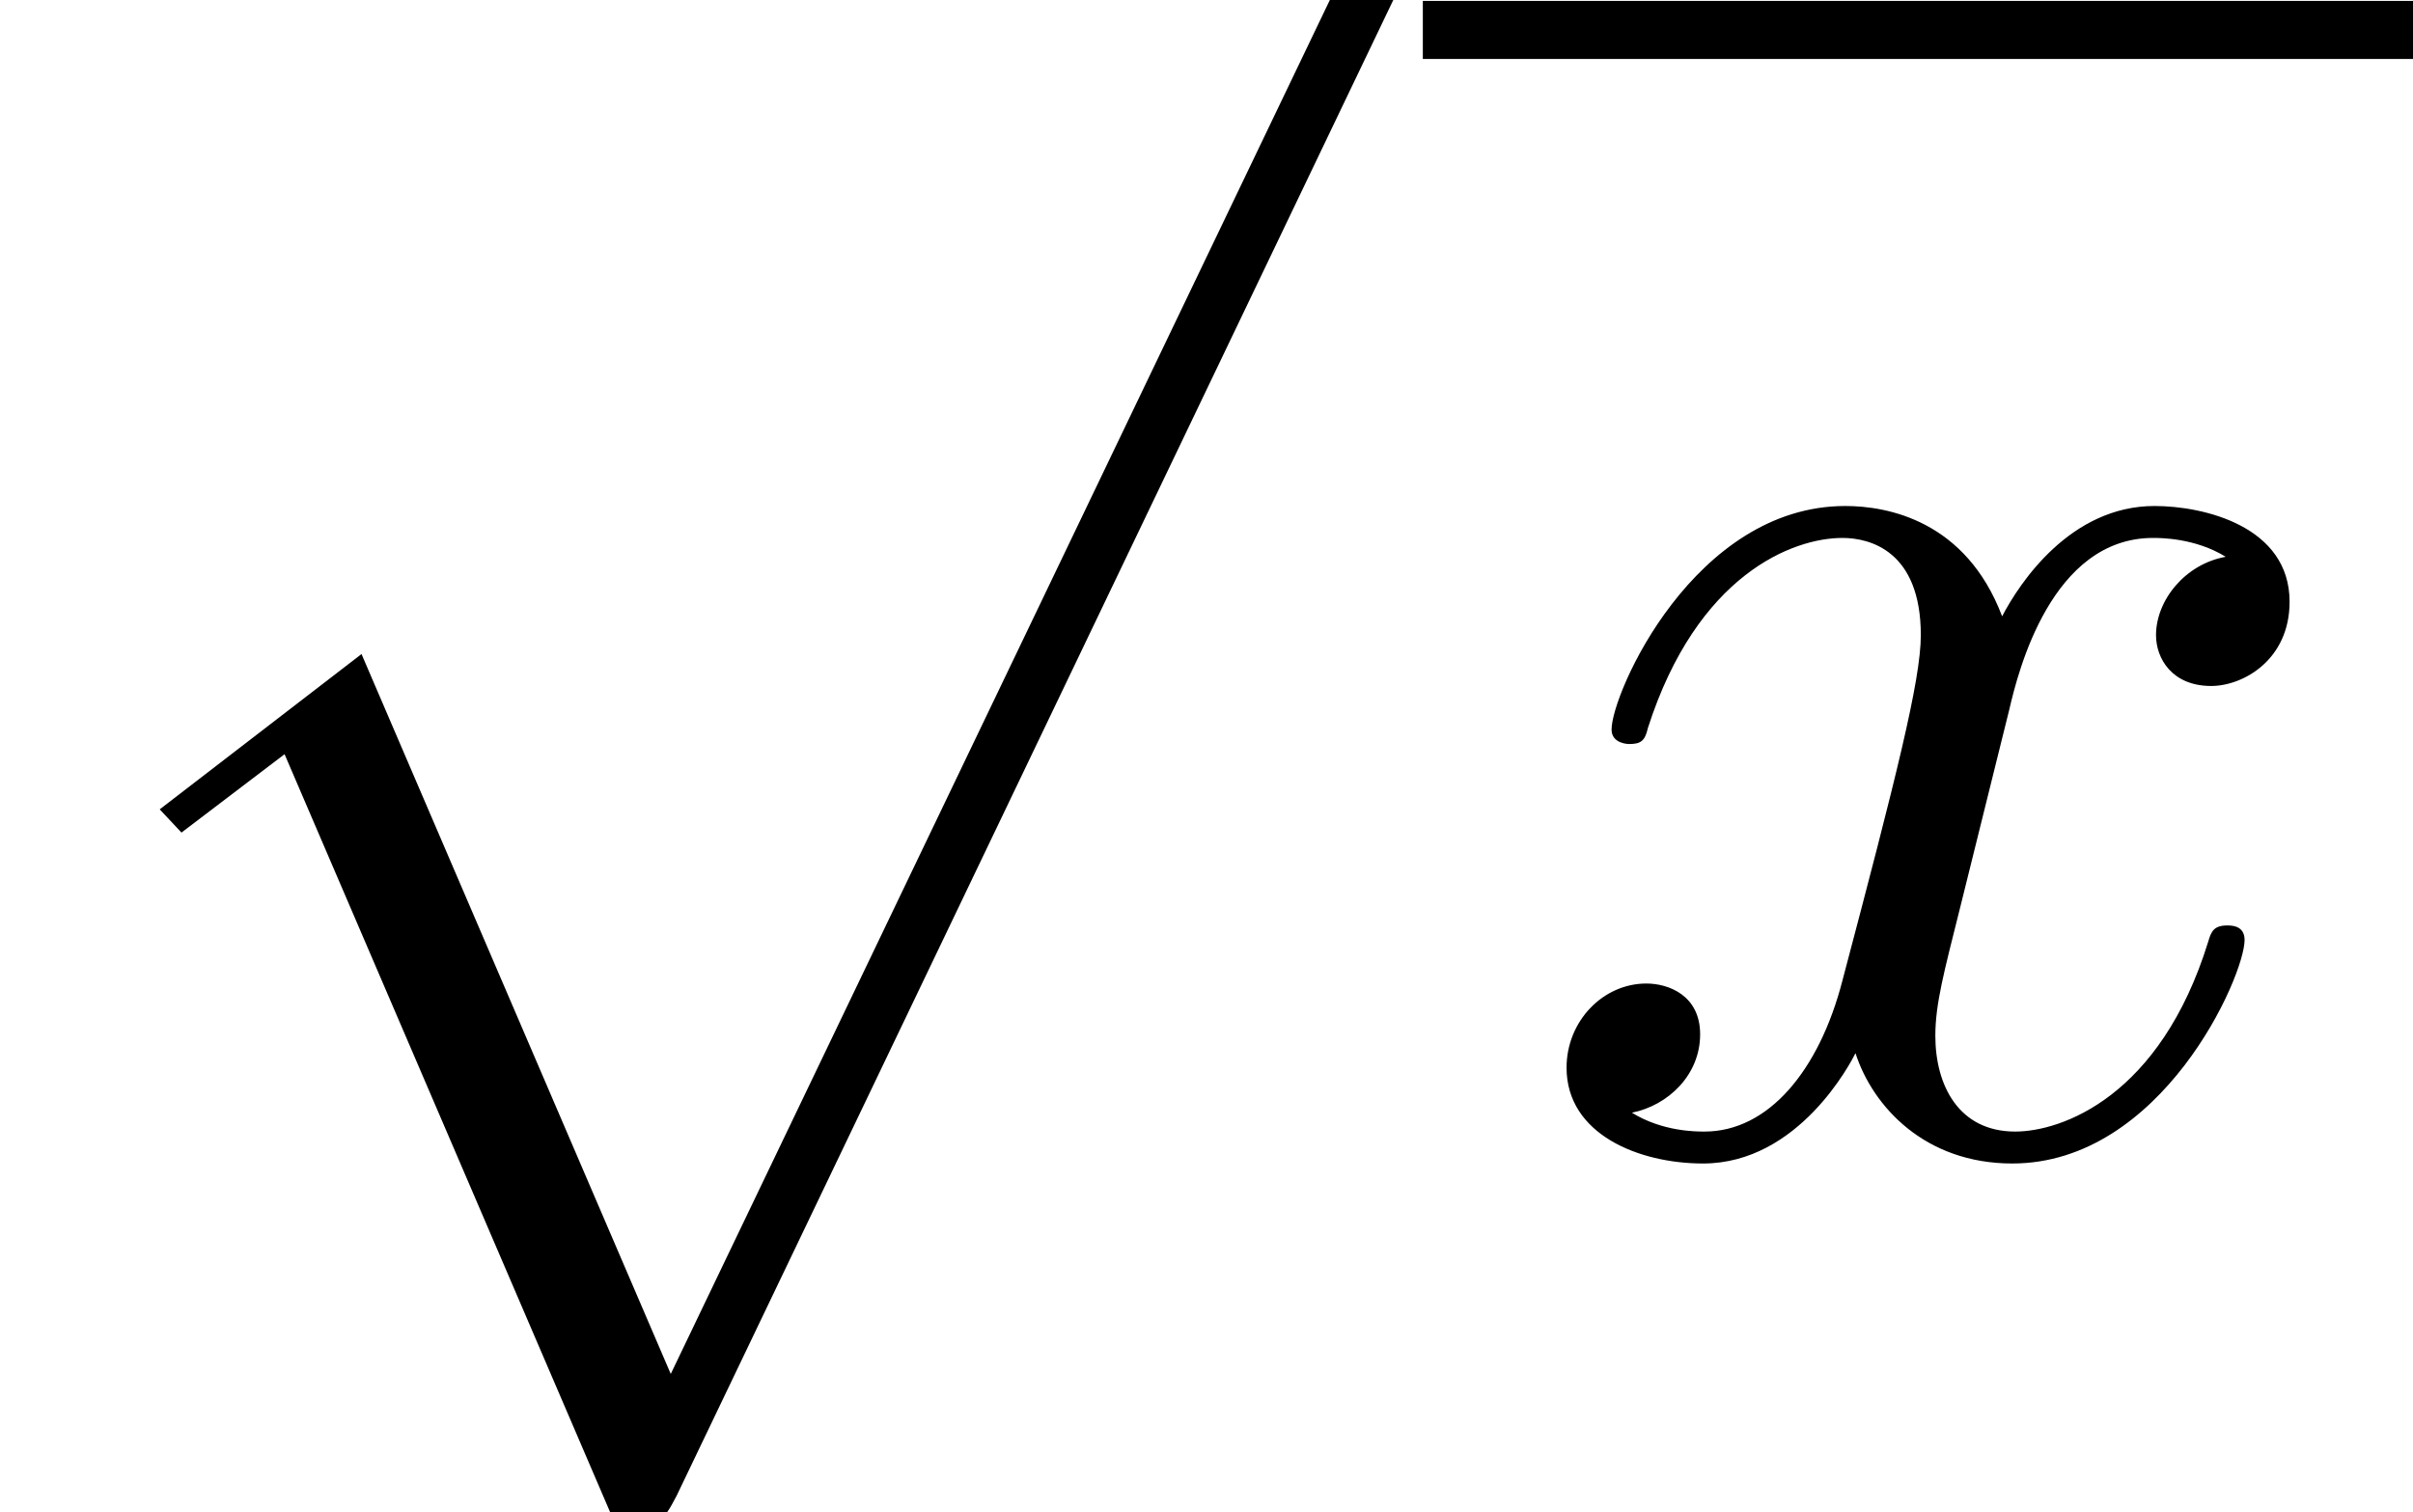
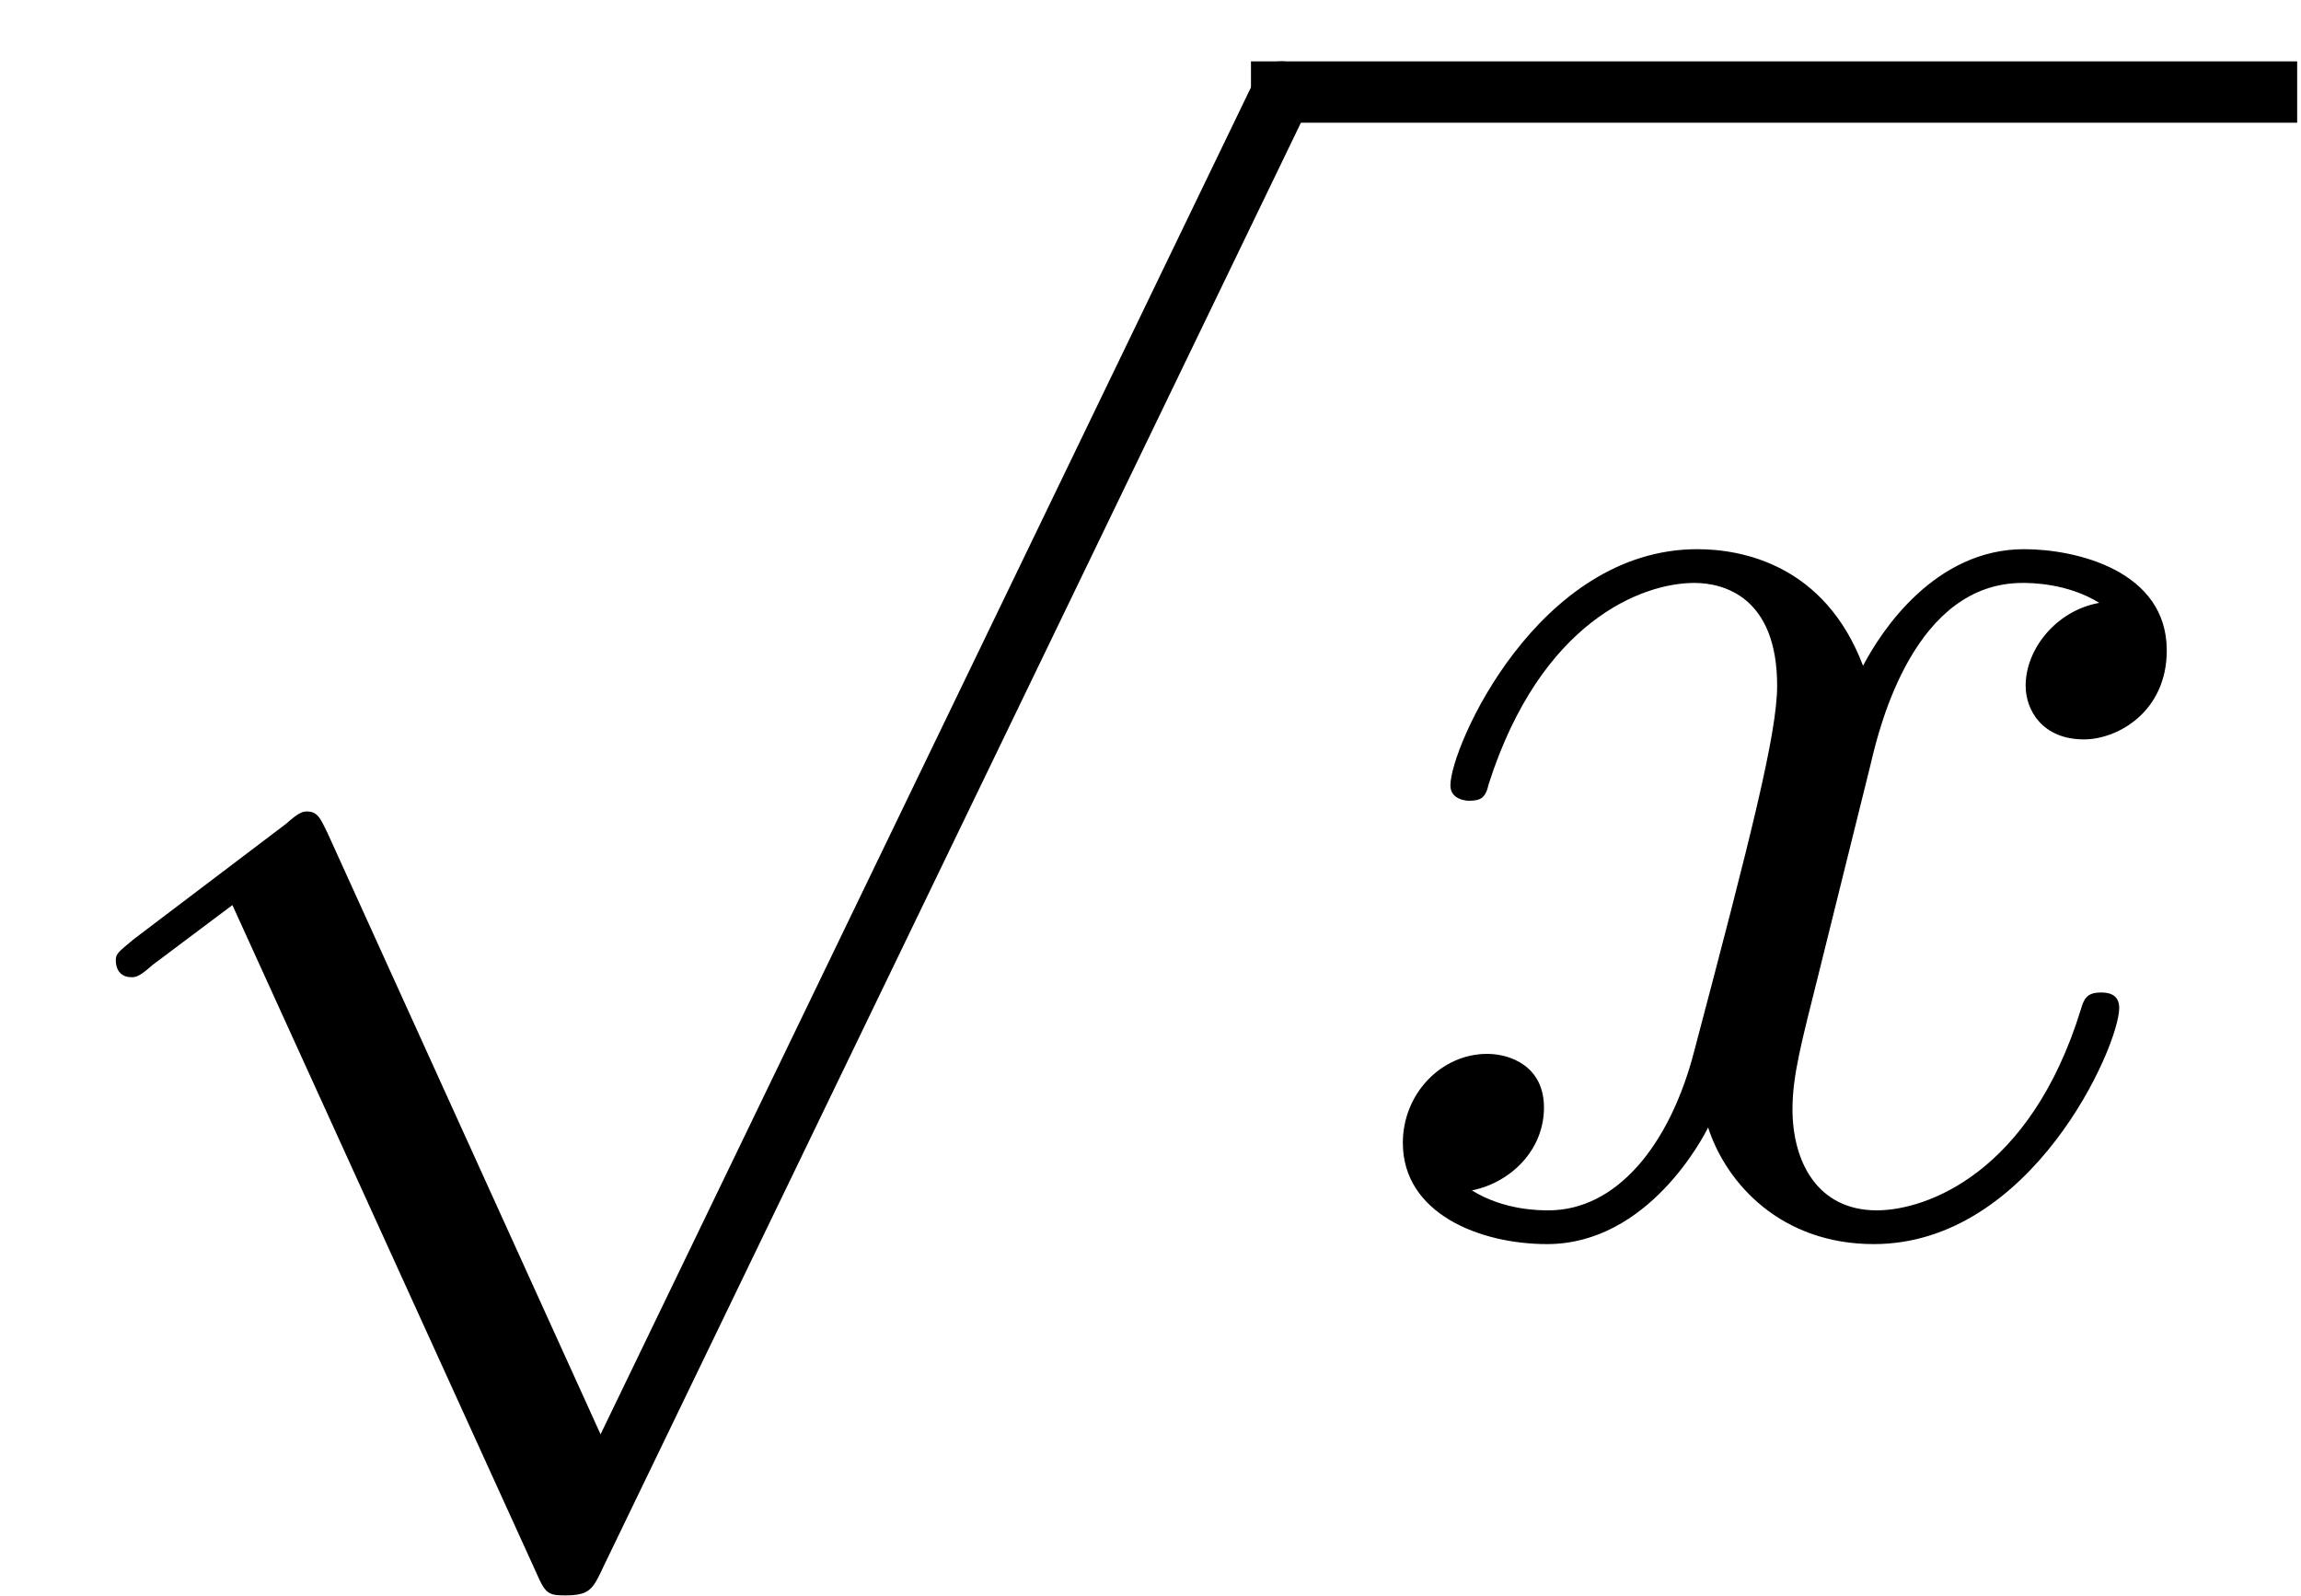
- <svg xmlns="http://www.w3.org/2000/svg" viewBox="0 0 1662 1040" width="1.66em" height="1.04em">
-   <rect x="980" y="0" width="682" height="40" fill="#000000" />
-   <path d="M1020 -130C1020 -141 1012 -150 1000 -150C987 -150 983 -141 978 -130L462 946L249 450L110 557L125 573L196 519L424 1050C455 1050 456 1049 466 1030L1013 -112C1020 -125 1020 -127 1020 -130Z" />
-   <path d="M1577 414C1577 362 1518 348 1484 348C1426 348 1391 401 1379 424C1354 358 1300 348 1271 348C1167 348 1110 477 1110 502C1110 512 1122 512 1122 512C1130 512 1133 510 1135 501C1169 395 1235 370 1269 370C1288 370 1323 379 1323 437C1323 468 1306 535 1269 675C1253 737 1218 779 1174 779C1168 779 1145 779 1124 766C1149 761 1171 740 1171 712C1171 685 1149 677 1134 677C1104 677 1079 703 1079 735C1079 781 1129 801 1173 801C1239 801 1275 731 1278 725C1290 762 1326 801 1386 801C1489 801 1546 672 1546 647C1546 637 1537 637 1534 637C1525 637 1523 641 1521 648C1488 755 1420 779 1388 779C1349 779 1333 747 1333 713C1333 691 1339 669 1350 625L1384 488C1390 462 1413 370 1483 370C1488 370 1512 370 1533 383C1505 388 1485 413 1485 437C1485 453 1496 472 1523 472C1545 472 1577 454 1577 414Z" />
+ <svg xmlns="http://www.w3.org/2000/svg" viewBox="0 0 1495 1040" width="1.5em" height="1.04em">
+   <rect x="813" y="40" width="682" height="40" fill="#000000" />
+   <path d="M853 60C853 49 845 40 833 40C821 40 818 47 812 59L389 935L211 543C207 535 205 529 198 529C195 529 193 529 184 537L85 612C74 621 73 622 73 626C73 633 77 637 83 637C86 637 88 637 97 629L149 590L347 1025C353 1039 355 1040 366 1040C382 1040 384 1036 391 1021L847 77C852 66 853 65 853 60Z" />
+   <path d="M1410 424C1410 372 1351 358 1317 358C1259 358 1224 411 1212 434C1187 368 1133 358 1104 358C1000 358 943 487 943 512C943 522 955 522 955 522C963 522 966 520 968 511C1002 405 1068 380 1102 380C1121 380 1156 389 1156 447C1156 478 1139 545 1102 685C1086 747 1051 789 1007 789C1001 789 978 789 957 776C982 771 1004 750 1004 722C1004 695 982 687 967 687C937 687 912 713 912 745C912 791 962 811 1006 811C1072 811 1108 741 1111 735C1123 772 1159 811 1219 811C1322 811 1379 682 1379 657C1379 647 1370 647 1367 647C1358 647 1356 651 1354 658C1321 765 1253 789 1221 789C1182 789 1166 757 1166 723C1166 701 1172 679 1183 635L1217 498C1223 472 1246 380 1316 380C1321 380 1345 380 1366 393C1338 398 1318 423 1318 447C1318 463 1329 482 1356 482C1378 482 1410 464 1410 424Z" />
</svg>
